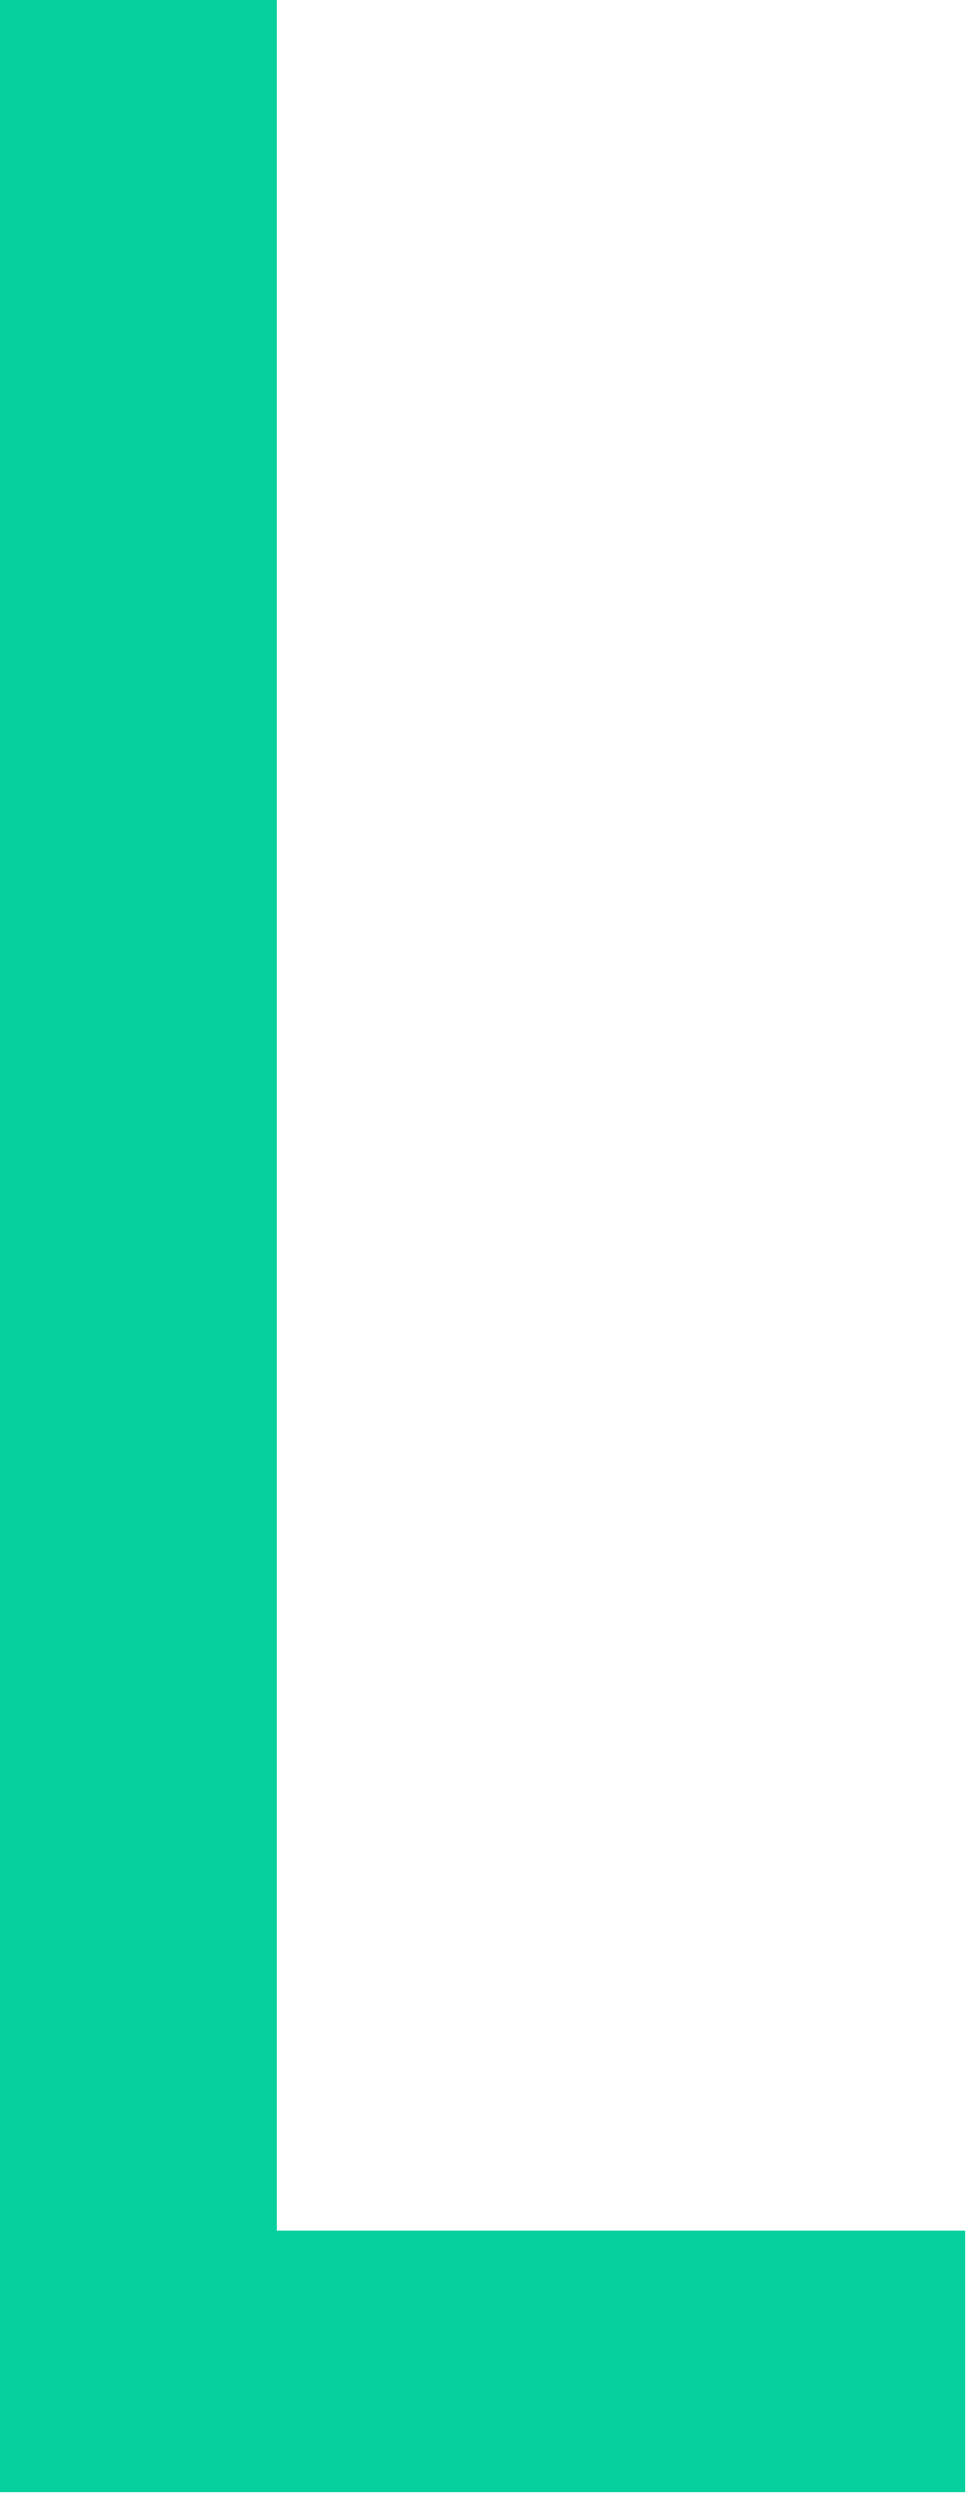
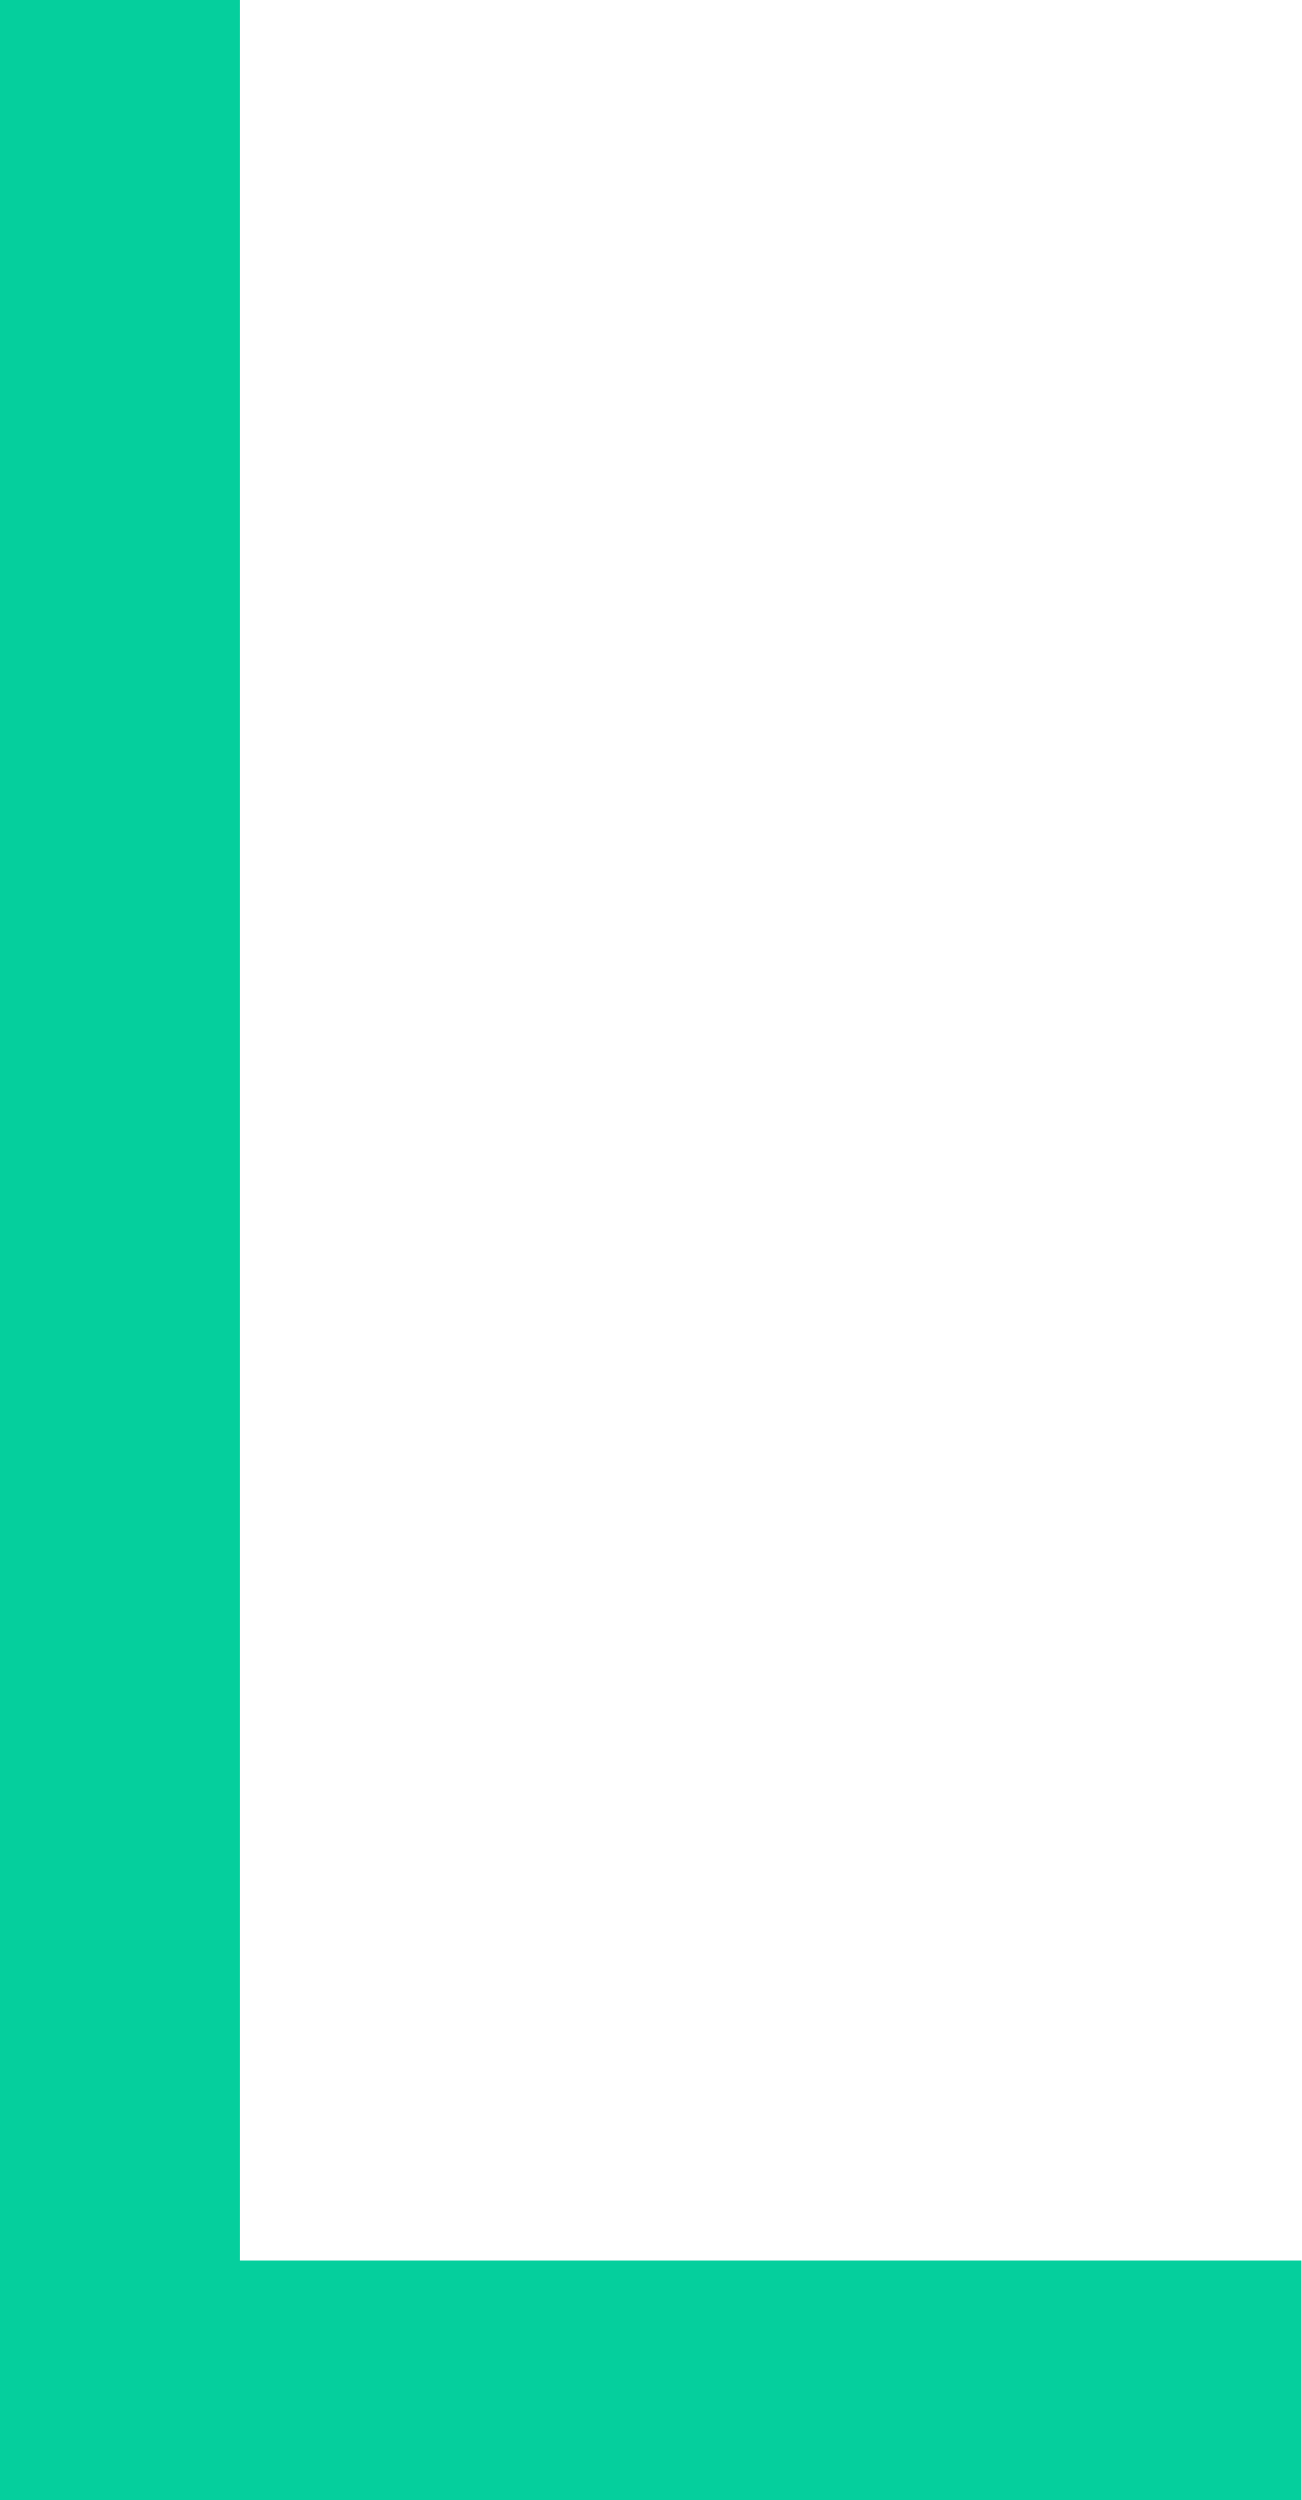
- <svg xmlns="http://www.w3.org/2000/svg" width="52px" height="134px" viewBox="0 0 52 134" version="1.1">
-   <defs />
+ <svg xmlns="http://www.w3.org/2000/svg" width="76px" height="146px" viewBox="0 0 76 146" version="1.1">
  <g id="Page-1" stroke="none" stroke-width="1" fill="none" fill-rule="evenodd">
-     <polygon id="Fill-7" fill="#05CF9D" points="0 0 0 133.58 51.734 133.58 51.734 119.561 14.838 119.561 14.838 0" />
+     <polygon id="Path" fill="#05CF9D" points="0 0 0 146 76 146 76 132.015 14.011 132.015 14.011 0" />
  </g>
</svg>
